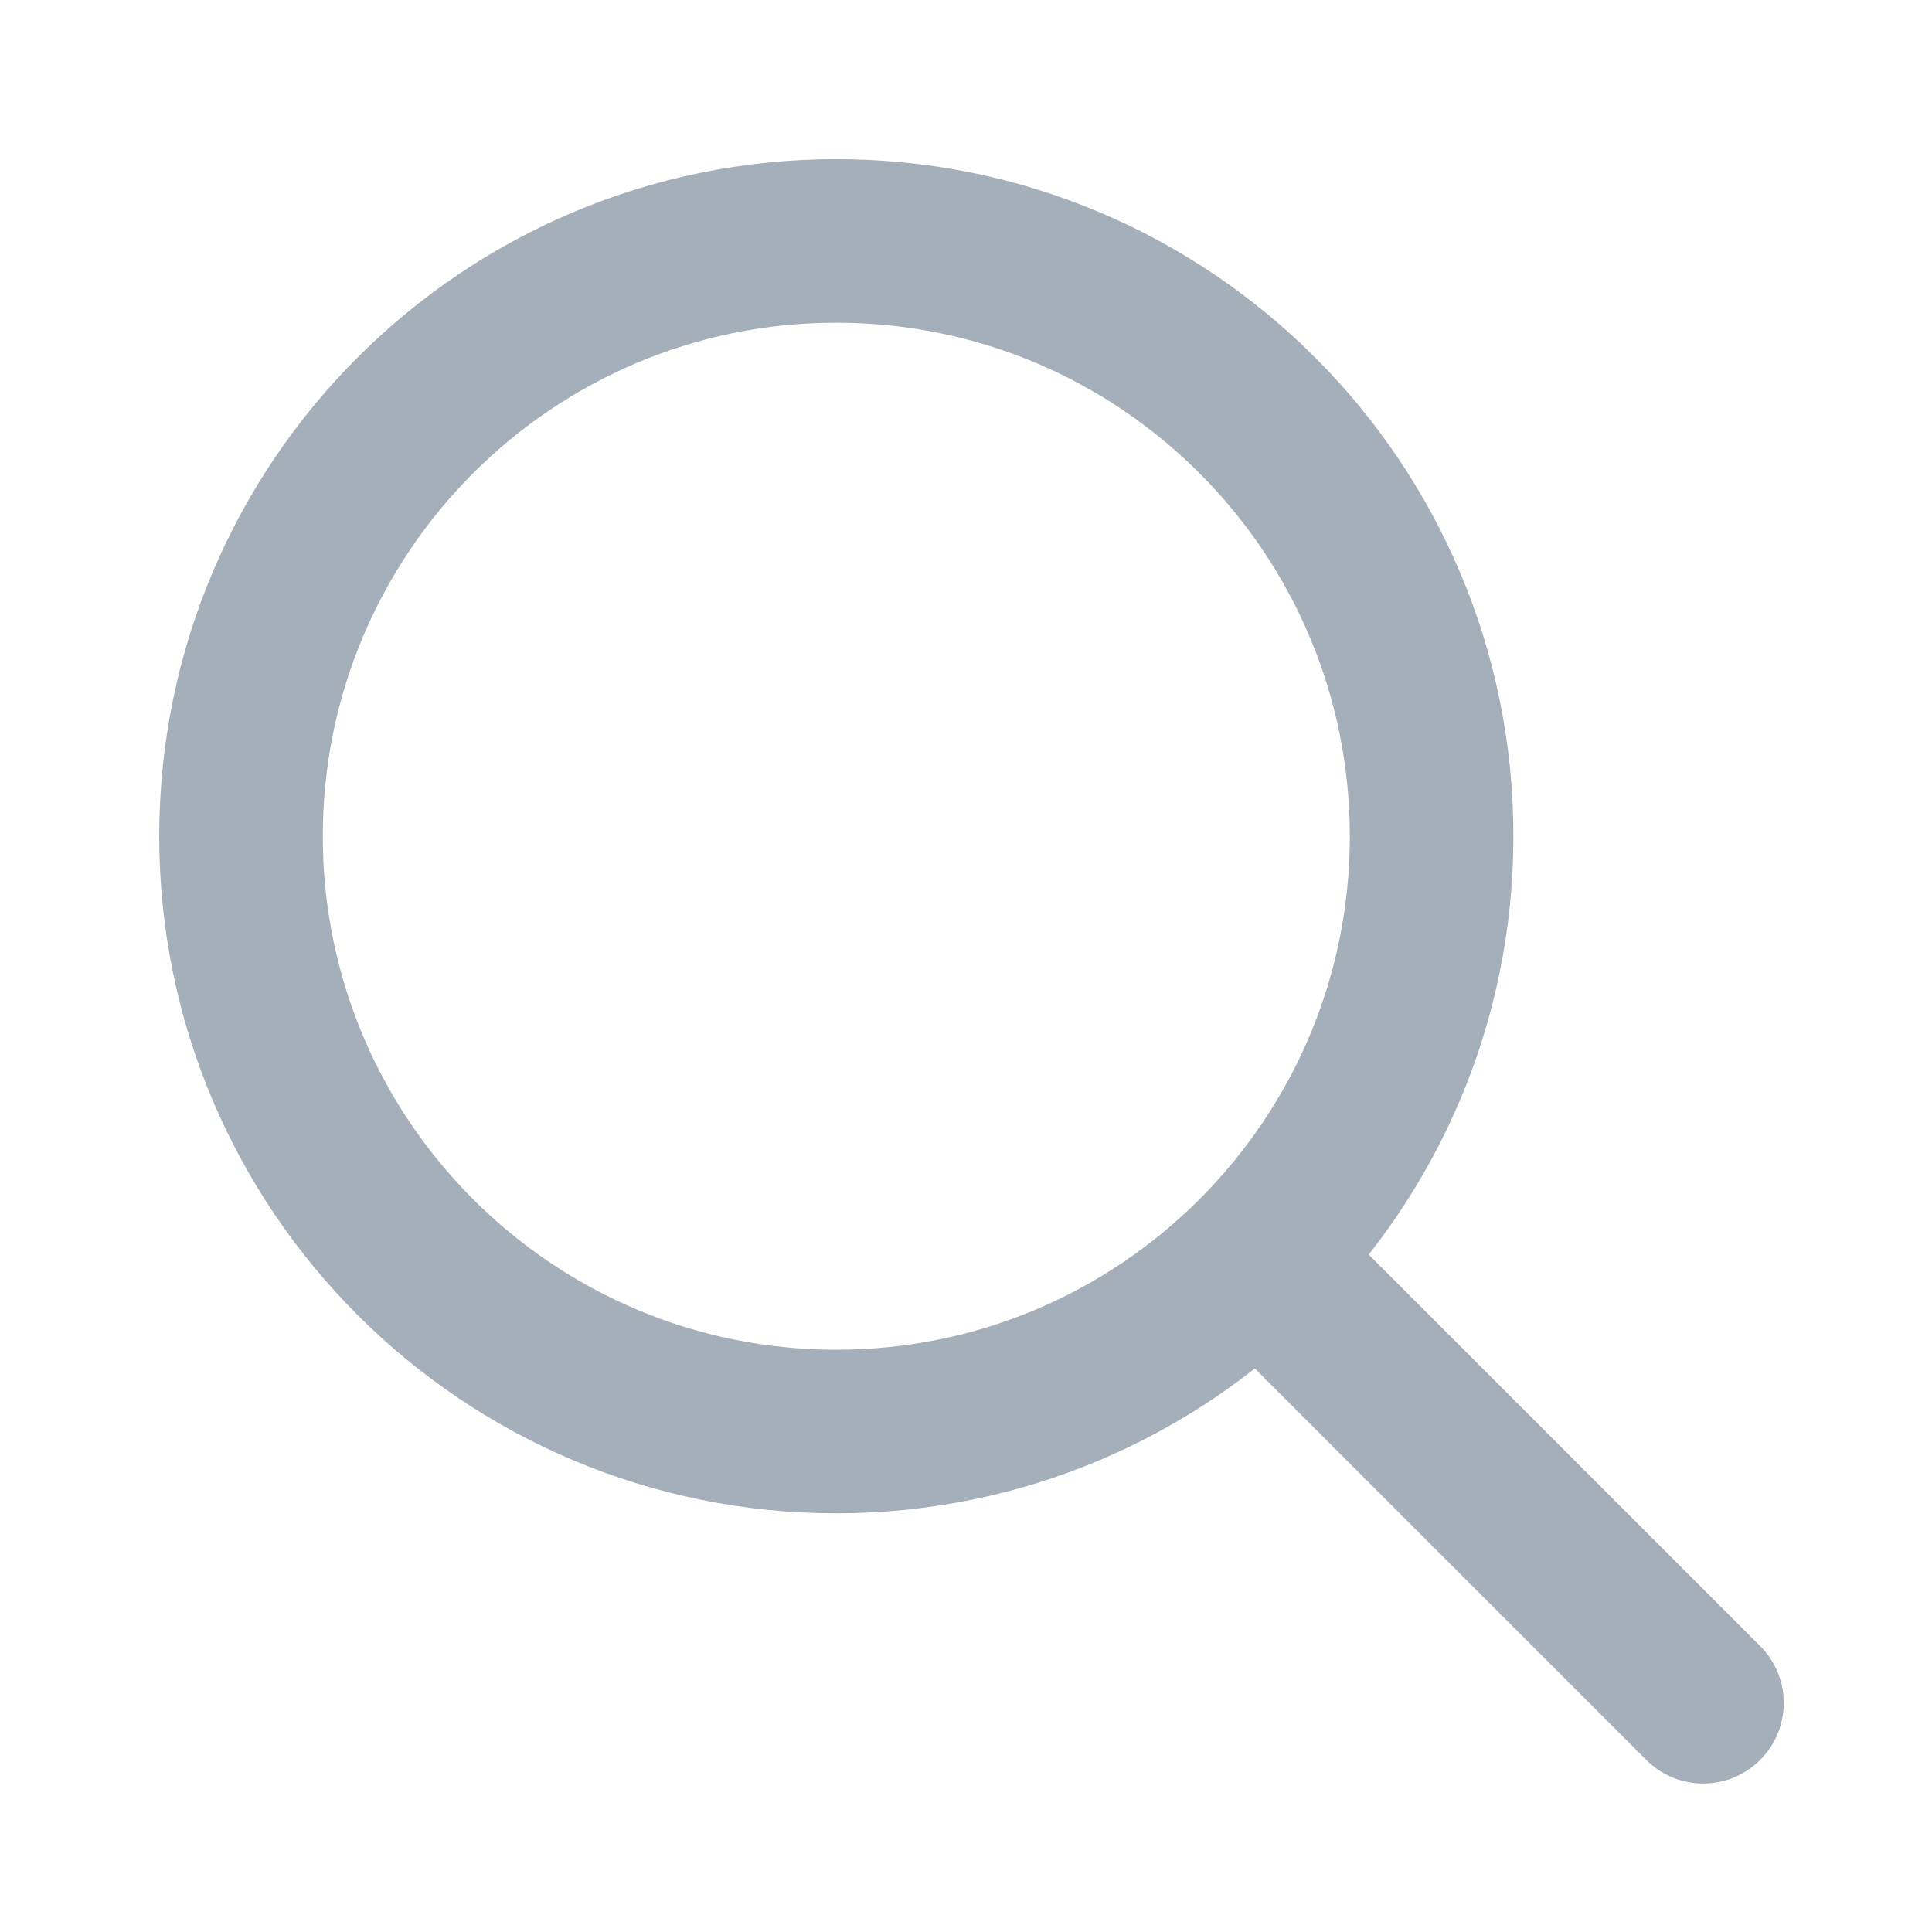
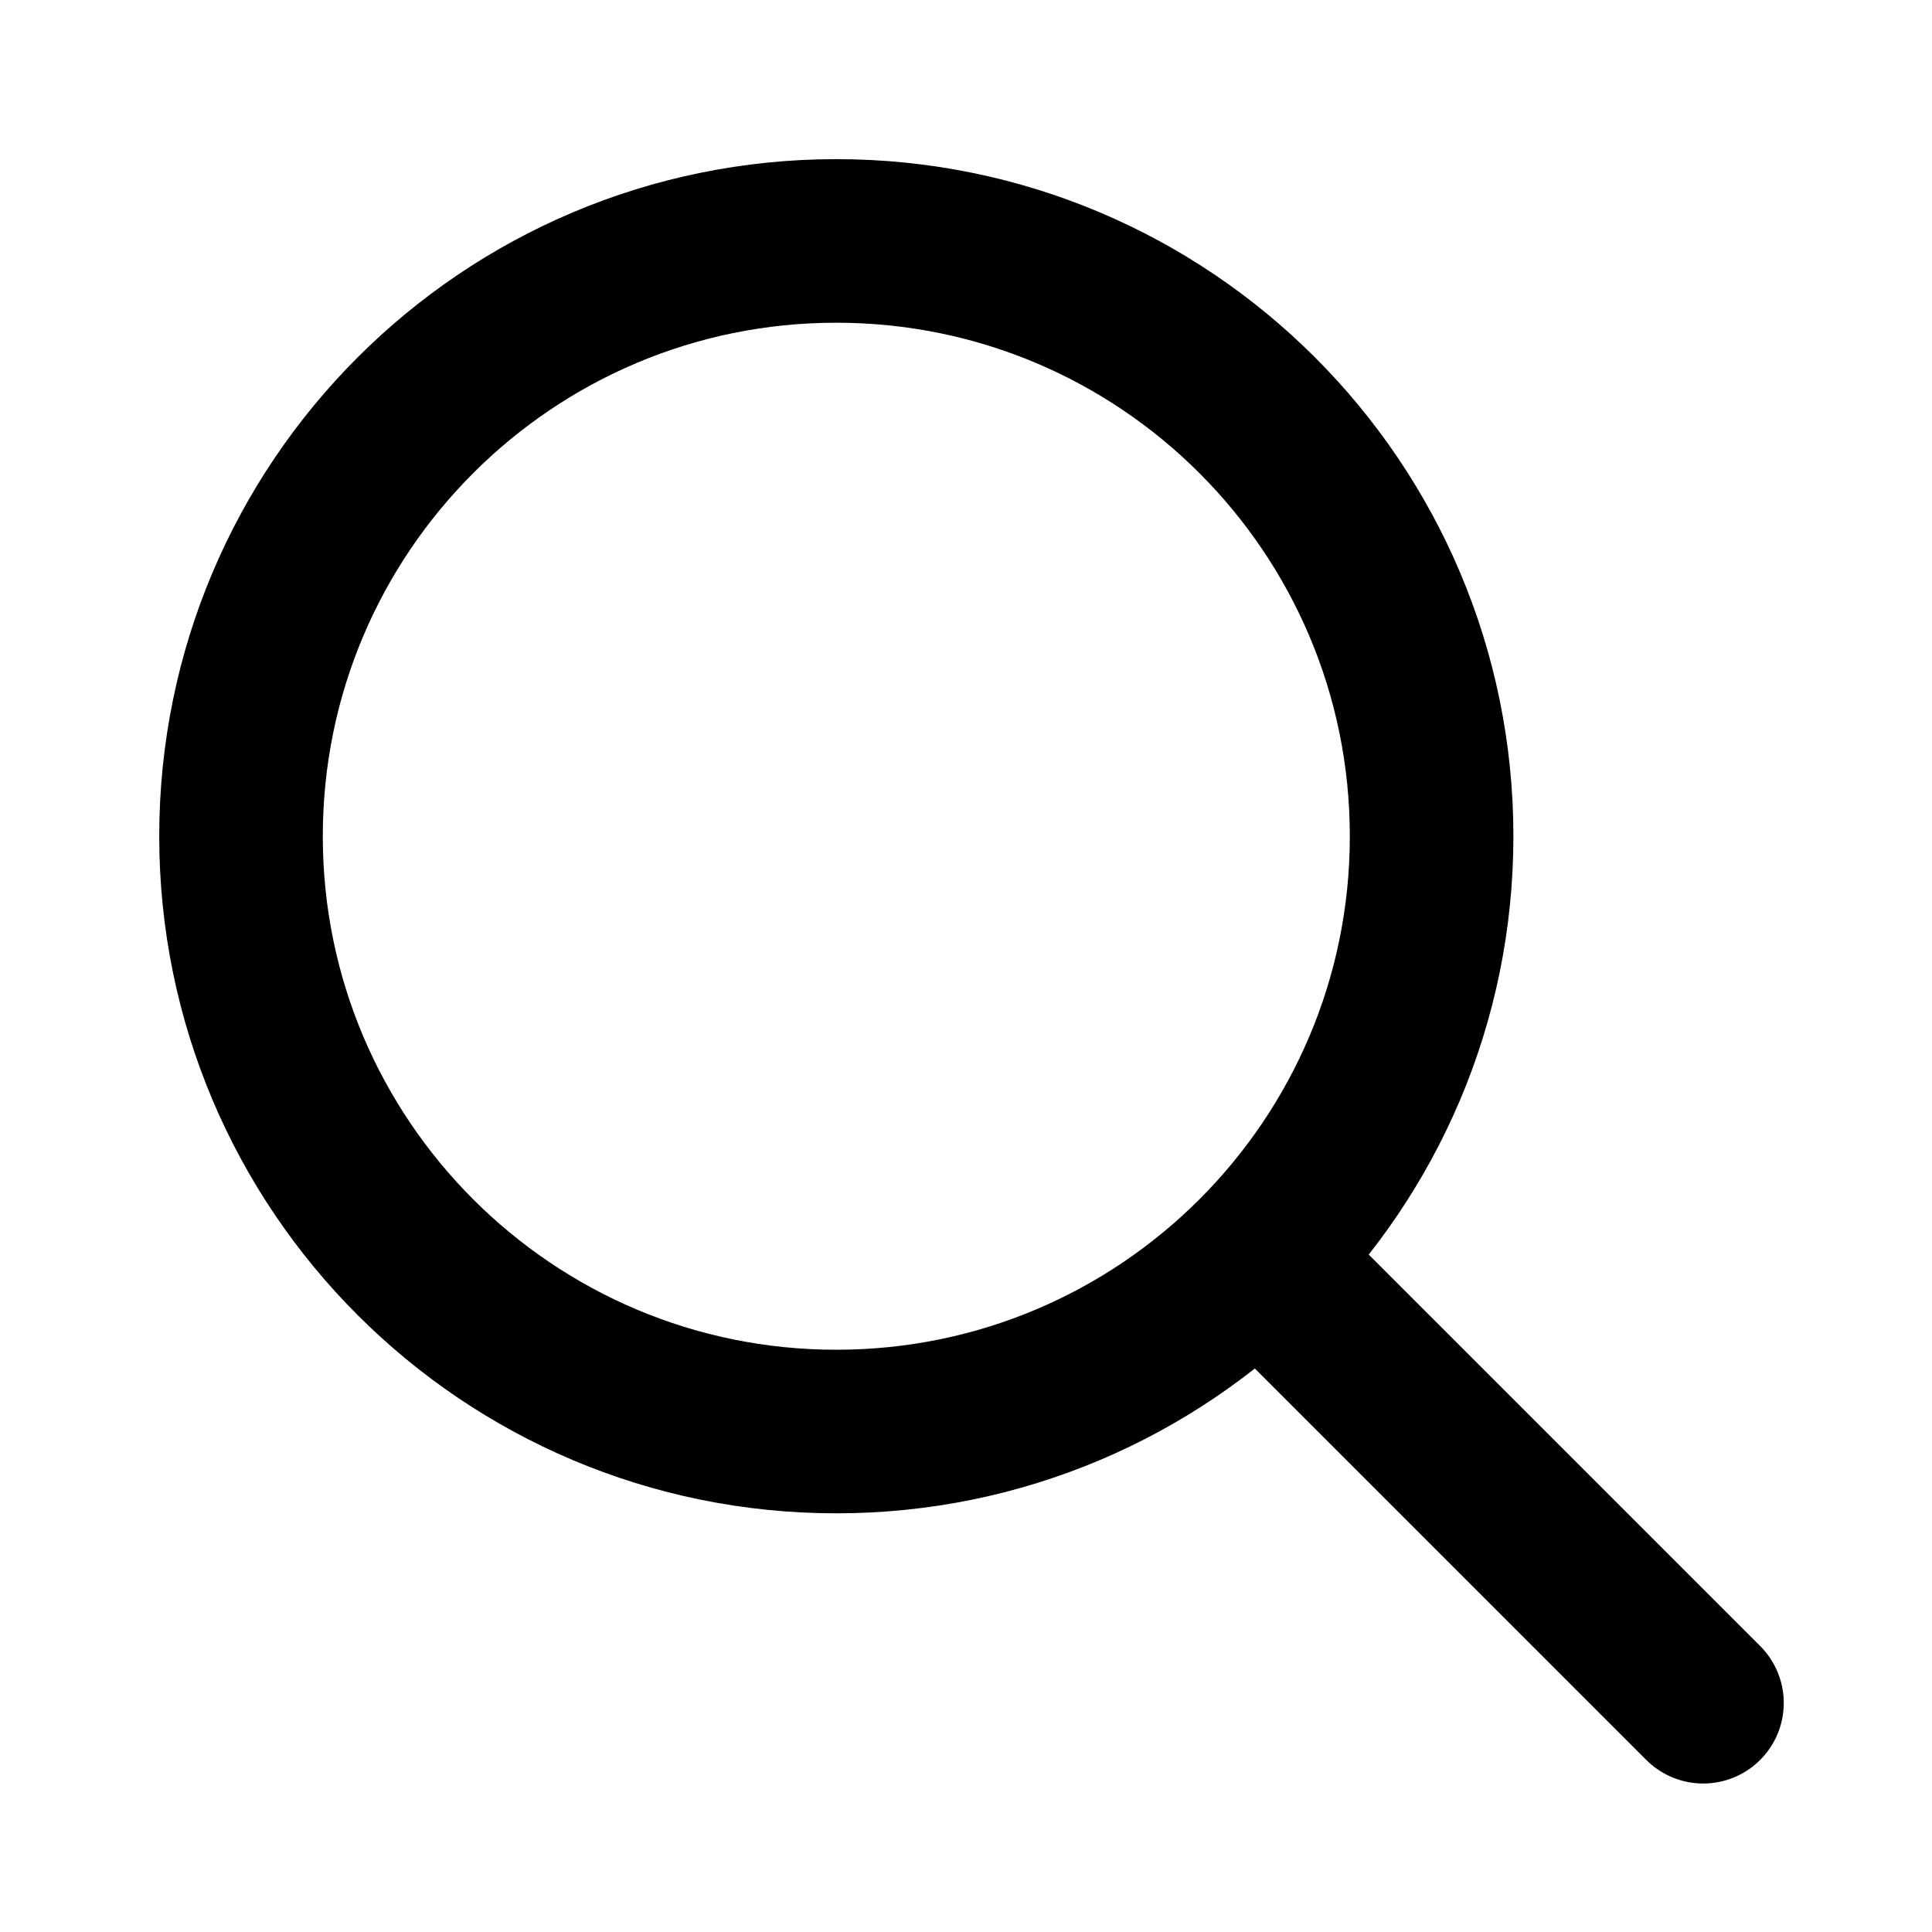
<svg xmlns="http://www.w3.org/2000/svg" width="24" height="24" viewBox="0 0 24 24" fill="none">
-   <path d="M10.389 17.783C14.473 17.783 17.784 14.472 17.784 10.388C17.784 6.304 14.473 2.993 10.389 2.993C6.305 2.993 2.994 6.304 2.994 10.388C2.994 14.472 6.305 17.783 10.389 17.783Z" stroke="#A5AFB9" stroke-width="2.032" stroke-miterlimit="10" />
-   <path d="M15.641 15.638L21.158 21.155" stroke="#A5AFB9" stroke-width="2.001" stroke-miterlimit="10" stroke-linecap="round" />
+   <path d="M10.389 17.783C14.473 17.783 17.784 14.472 17.784 10.388C17.784 6.304 14.473 2.993 10.389 2.993C6.305 2.993 2.994 6.304 2.994 10.388C2.994 14.472 6.305 17.783 10.389 17.783Z" stroke="#000000" stroke-width="2.032" stroke-miterlimit="10" />
+   <path d="M15.641 15.638L21.158 21.155" stroke="#000000" stroke-width="2.001" stroke-miterlimit="10" stroke-linecap="round" />
</svg>
